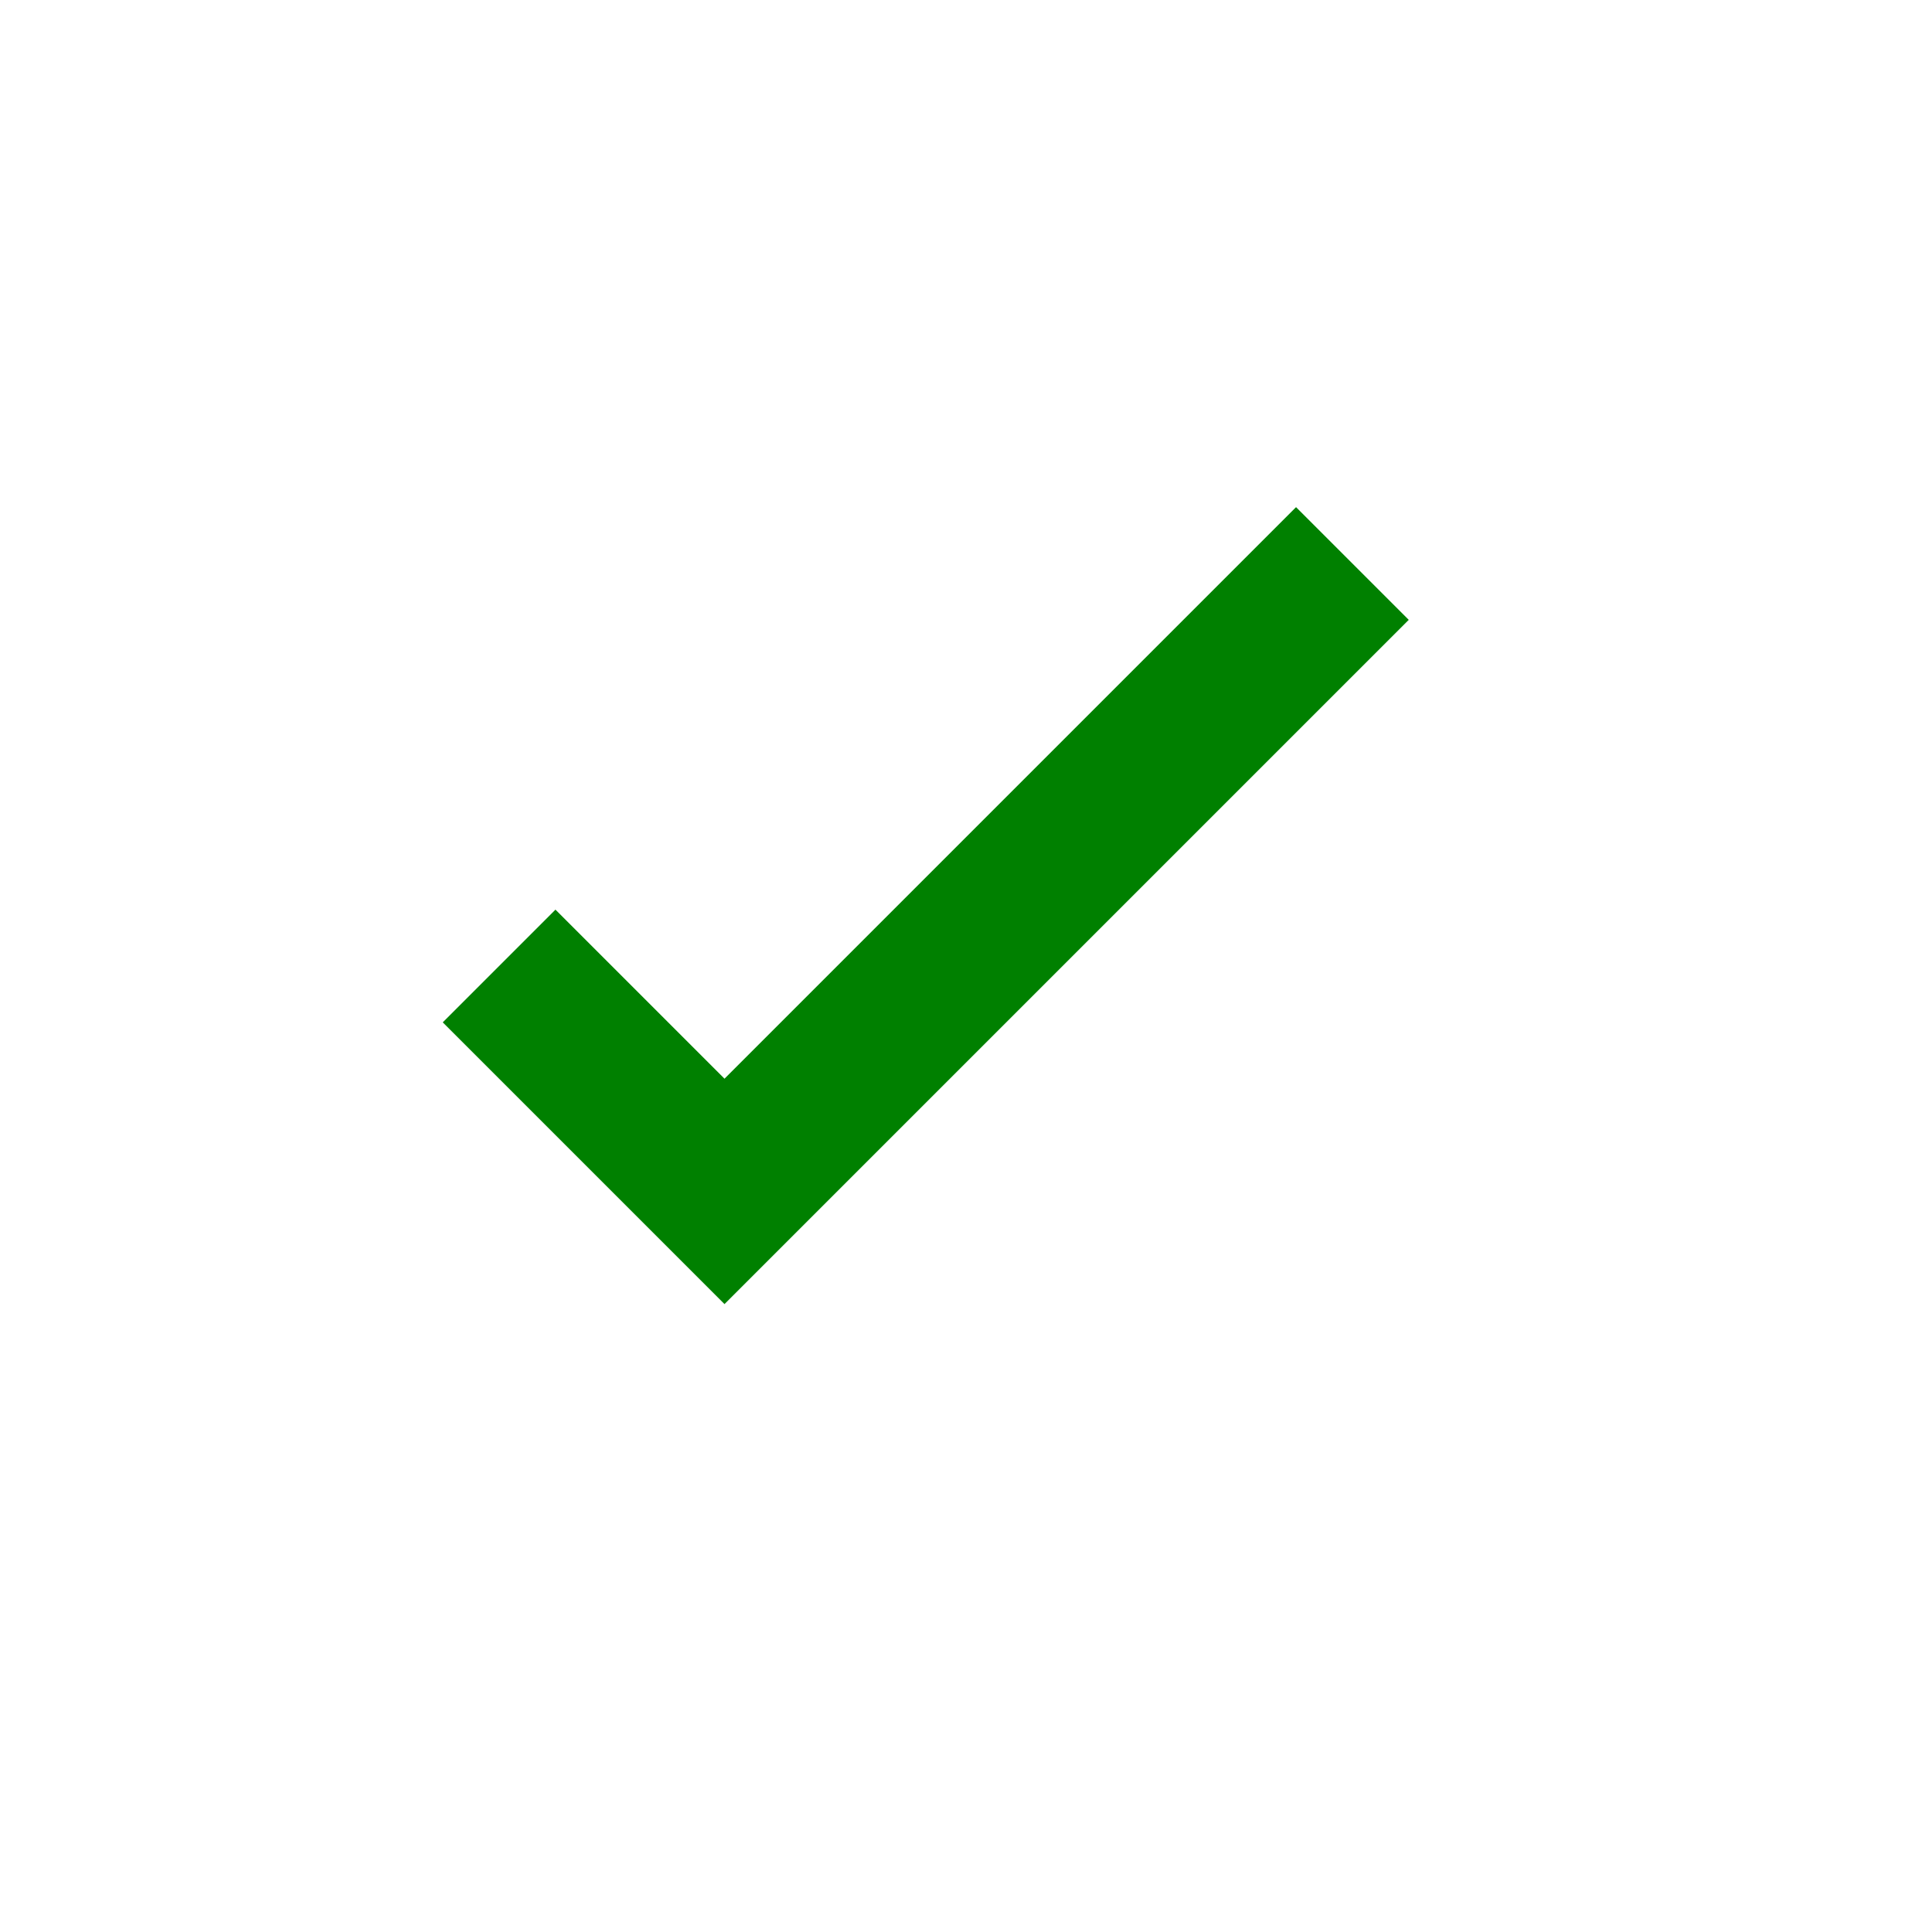
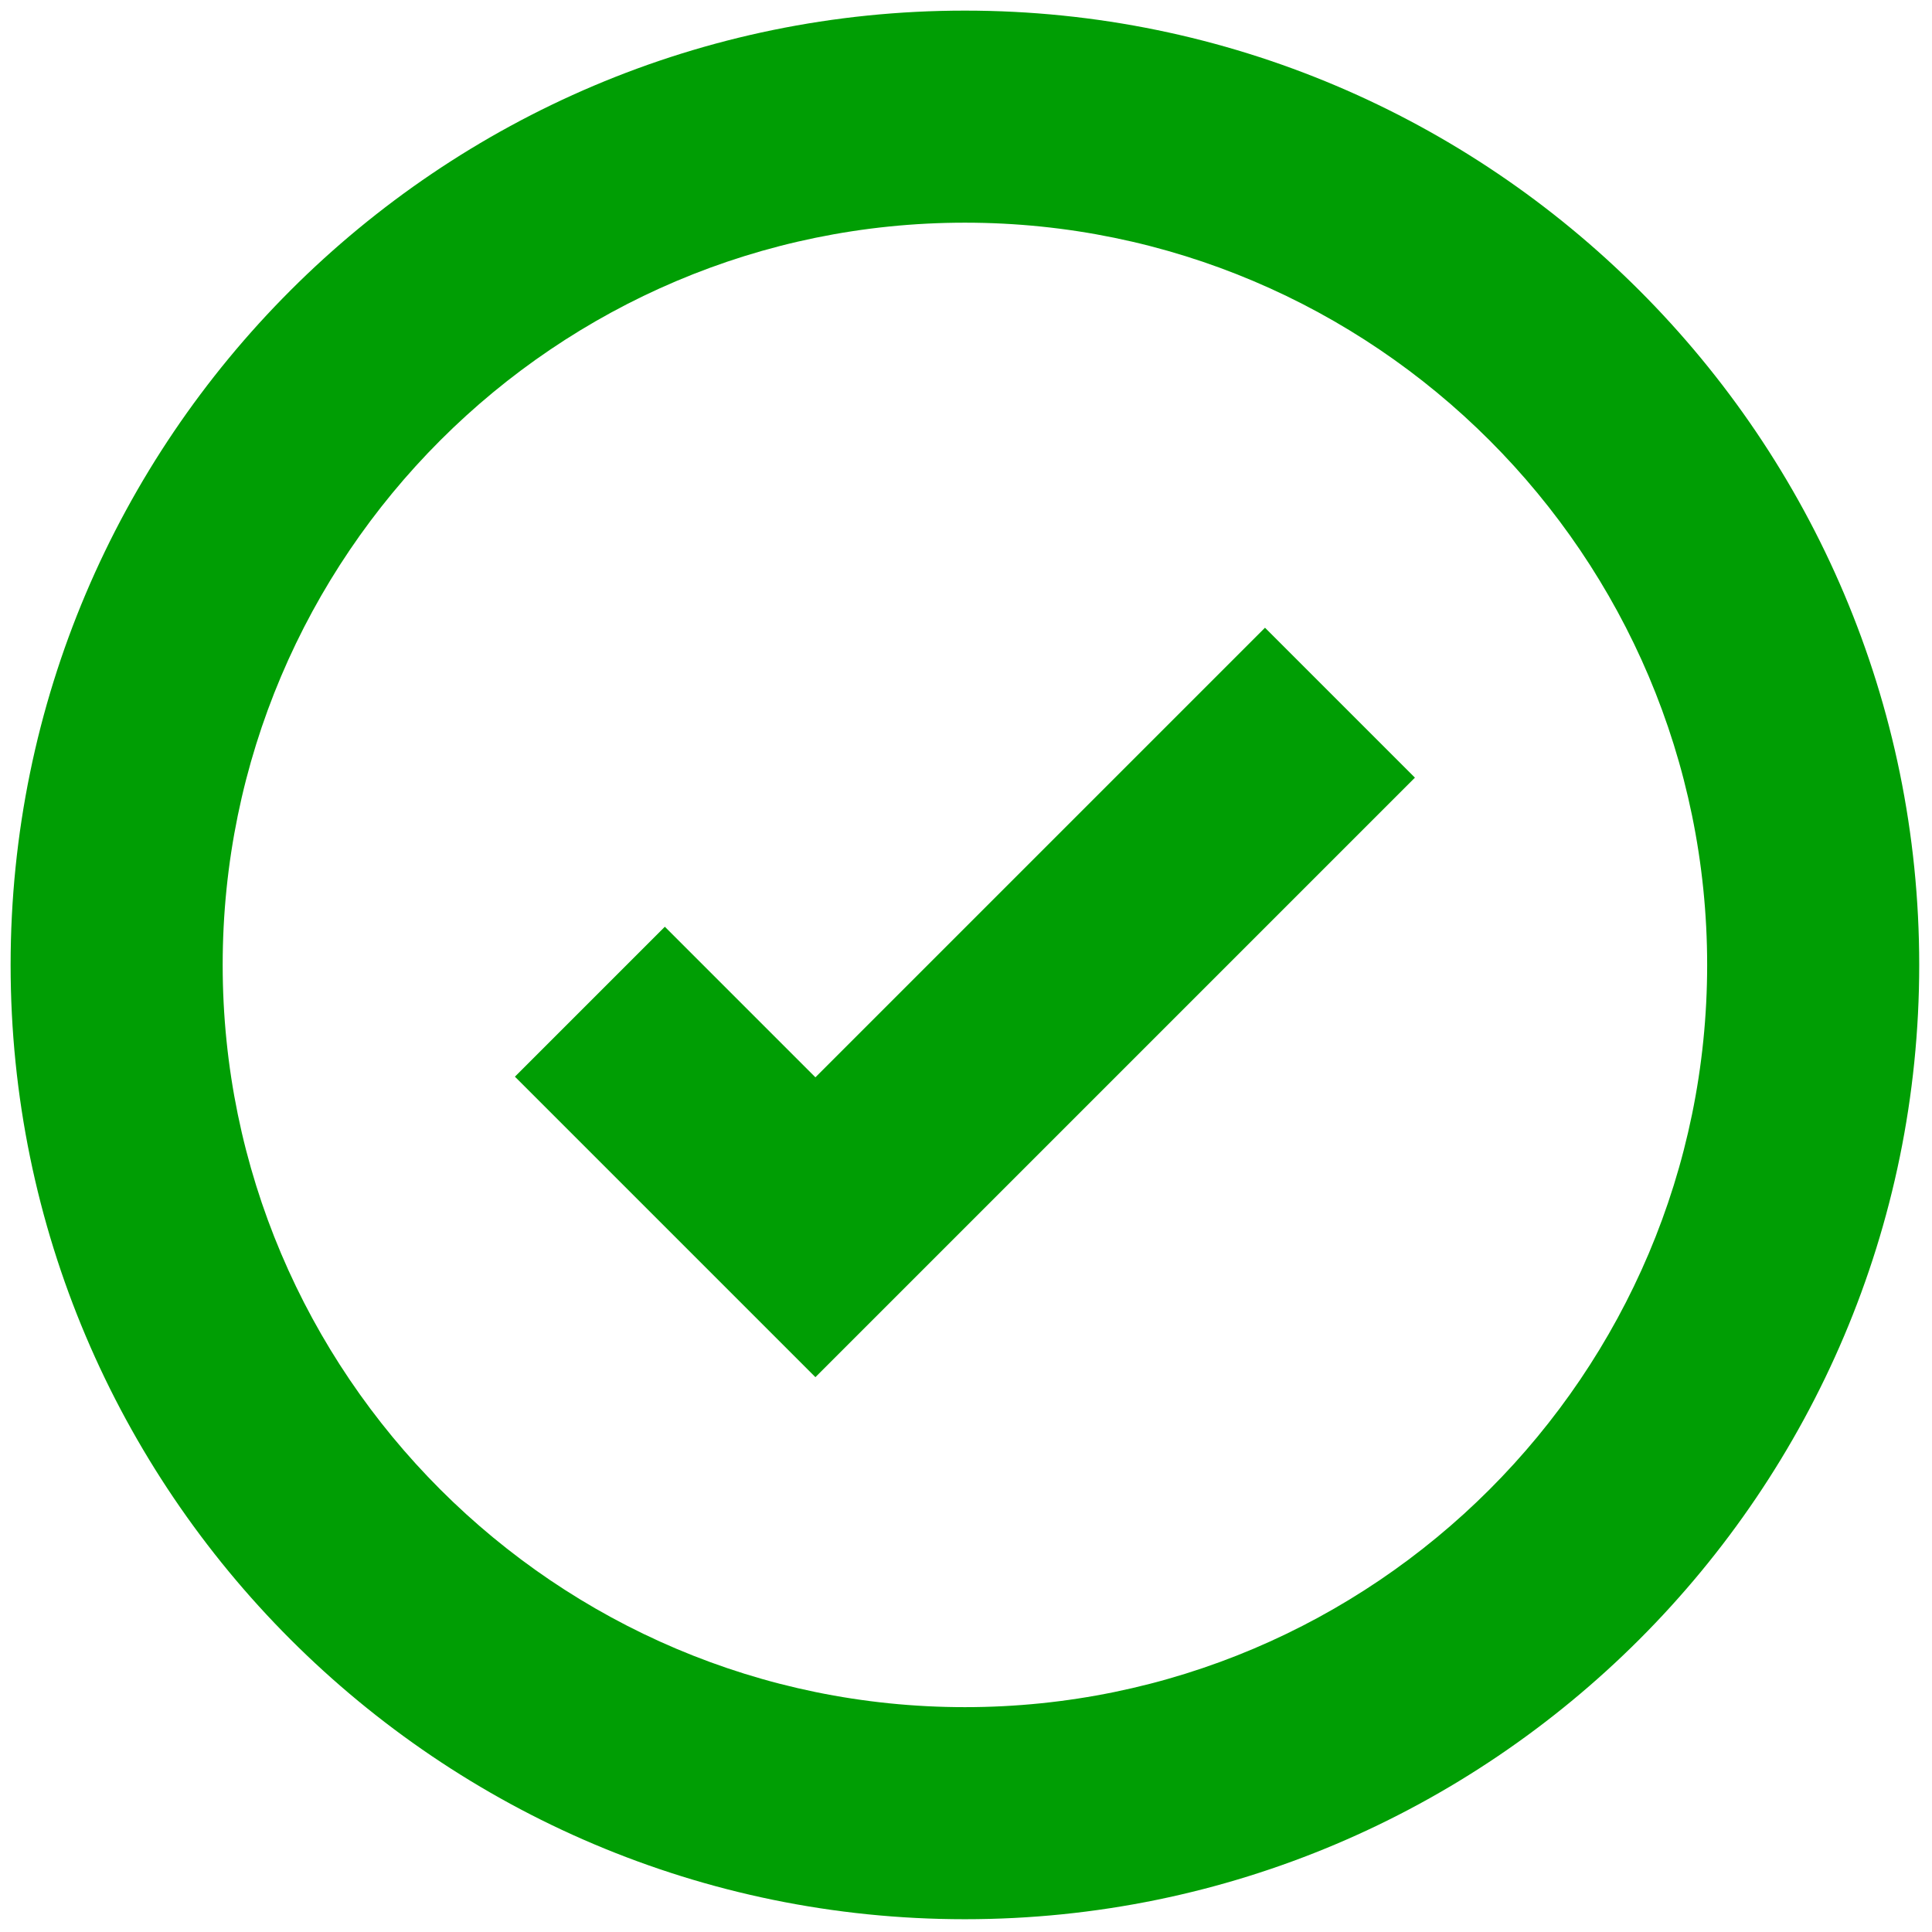
- <svg xmlns="http://www.w3.org/2000/svg" viewBox="0 0 24 24" fill="green" width="24px" height="24px">
-   <path d="M0 0h24v24H0z" fill="none" />
-   <path d="M9 16.2l-3.5-3.5 1.4-1.4 2.1 2.1 7.1-7.1 1.4 1.4z" />
+ <svg xmlns="http://www.w3.org/2000/svg" version="1.1" width="256" height="256" viewBox="0 0 256 256" xml:space="preserve">
+   <defs>
+ </defs>
+   <g style="stroke: none; stroke-width: 0; stroke-dasharray: none; stroke-linecap: butt; stroke-linejoin: miter; stroke-miterlimit: 10; fill: none; fill-rule: nonzero; opacity: 1;" transform="translate(1.406593 1.406593) scale(2.81 2.81)">
+     <polygon points="37.95,64.44 23.78,50.27 30.85,43.2 37.95,50.3 59.15,29.1 66.22,36.17 " style="stroke: none; stroke-width: 1; stroke-dasharray: none; stroke-linecap: butt; stroke-linejoin: miter; stroke-miterlimit: 10; fill: rgb(0,158,4); fill-rule: nonzero; opacity: 1;" transform="  matrix(1 0 0 1 0 0) " />
+     <path d="M 45 90 C 20.187 90 0 69.813 0 45 C 0 20.187 20.187 0 45 0 c 24.813 0 45 20.187 45 45 C 90 69.813 69.813 90 45 90 z M 45 10 c -19.299 0 -35 15.701 -35 35 s 15.701 35 35 35 s 35 -15.701 35 -35 S 64.299 10 45 10 z" style="stroke: none; stroke-width: 1; stroke-dasharray: none; stroke-linecap: butt; stroke-linejoin: miter; stroke-miterlimit: 10; fill: rgb(0,158,4); fill-rule: nonzero; opacity: 1;" transform=" matrix(1 0 0 1 0 0) " stroke-linecap="round" />
+   </g>
</svg>
